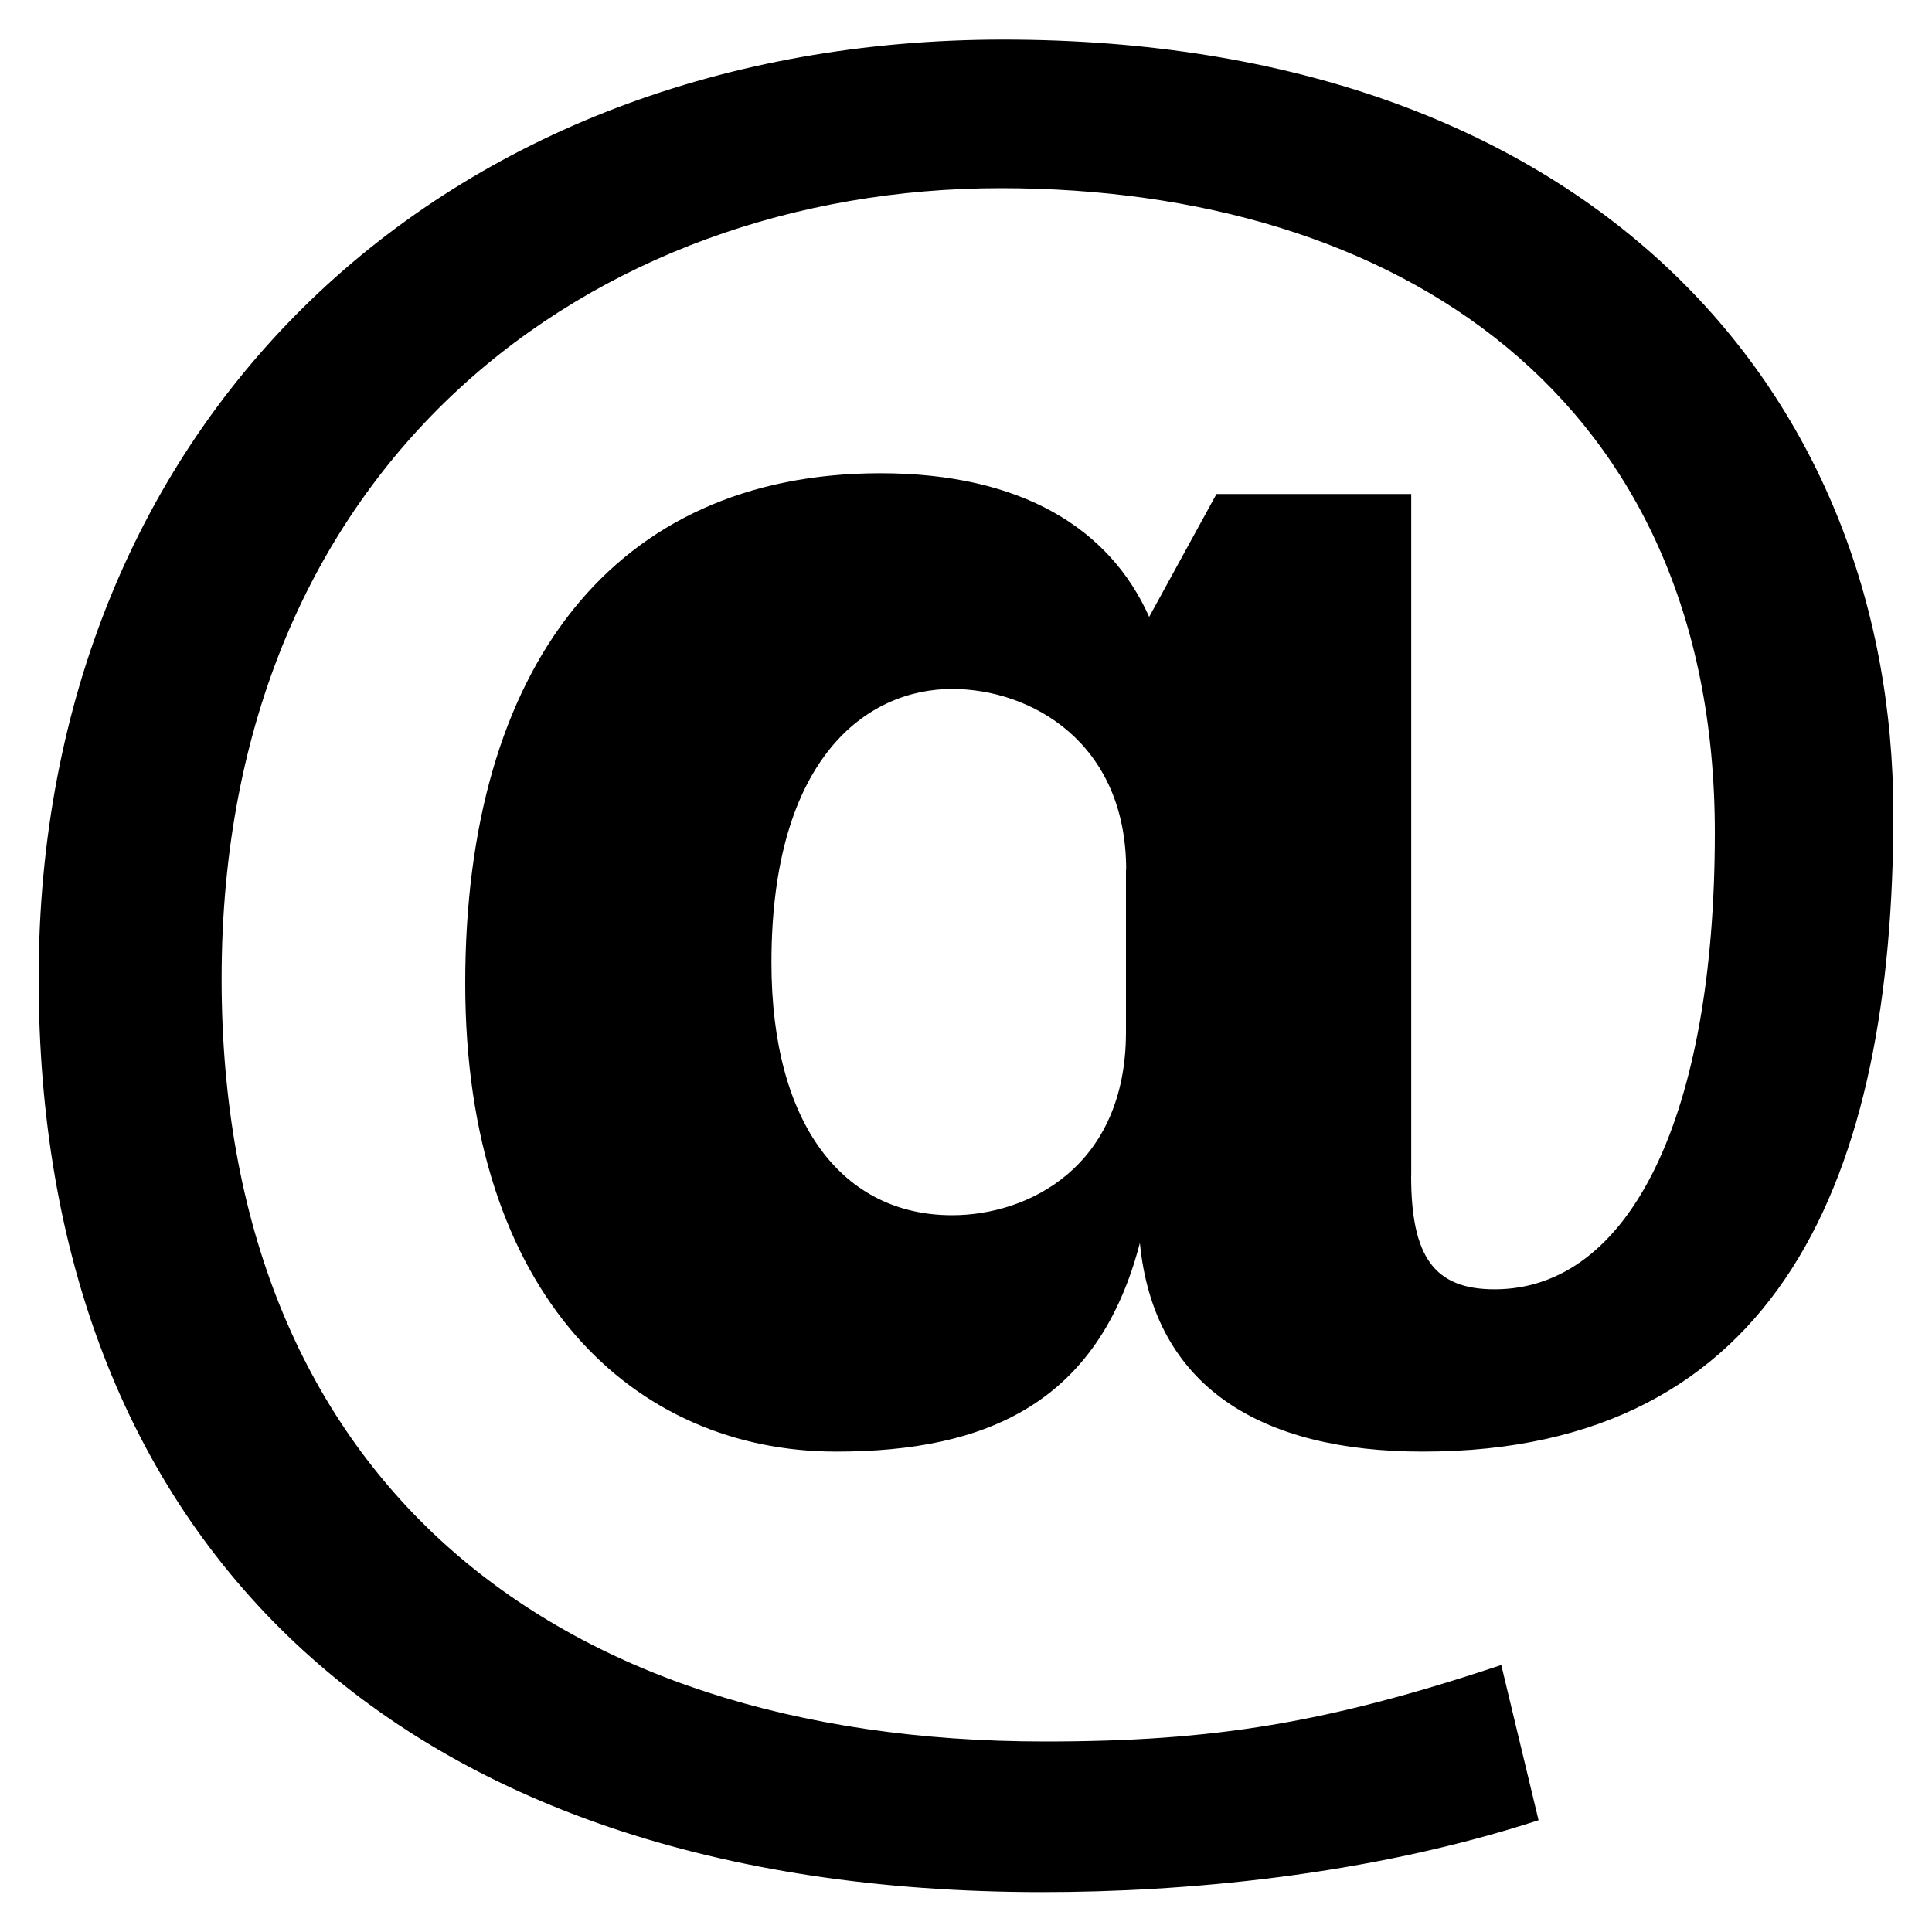
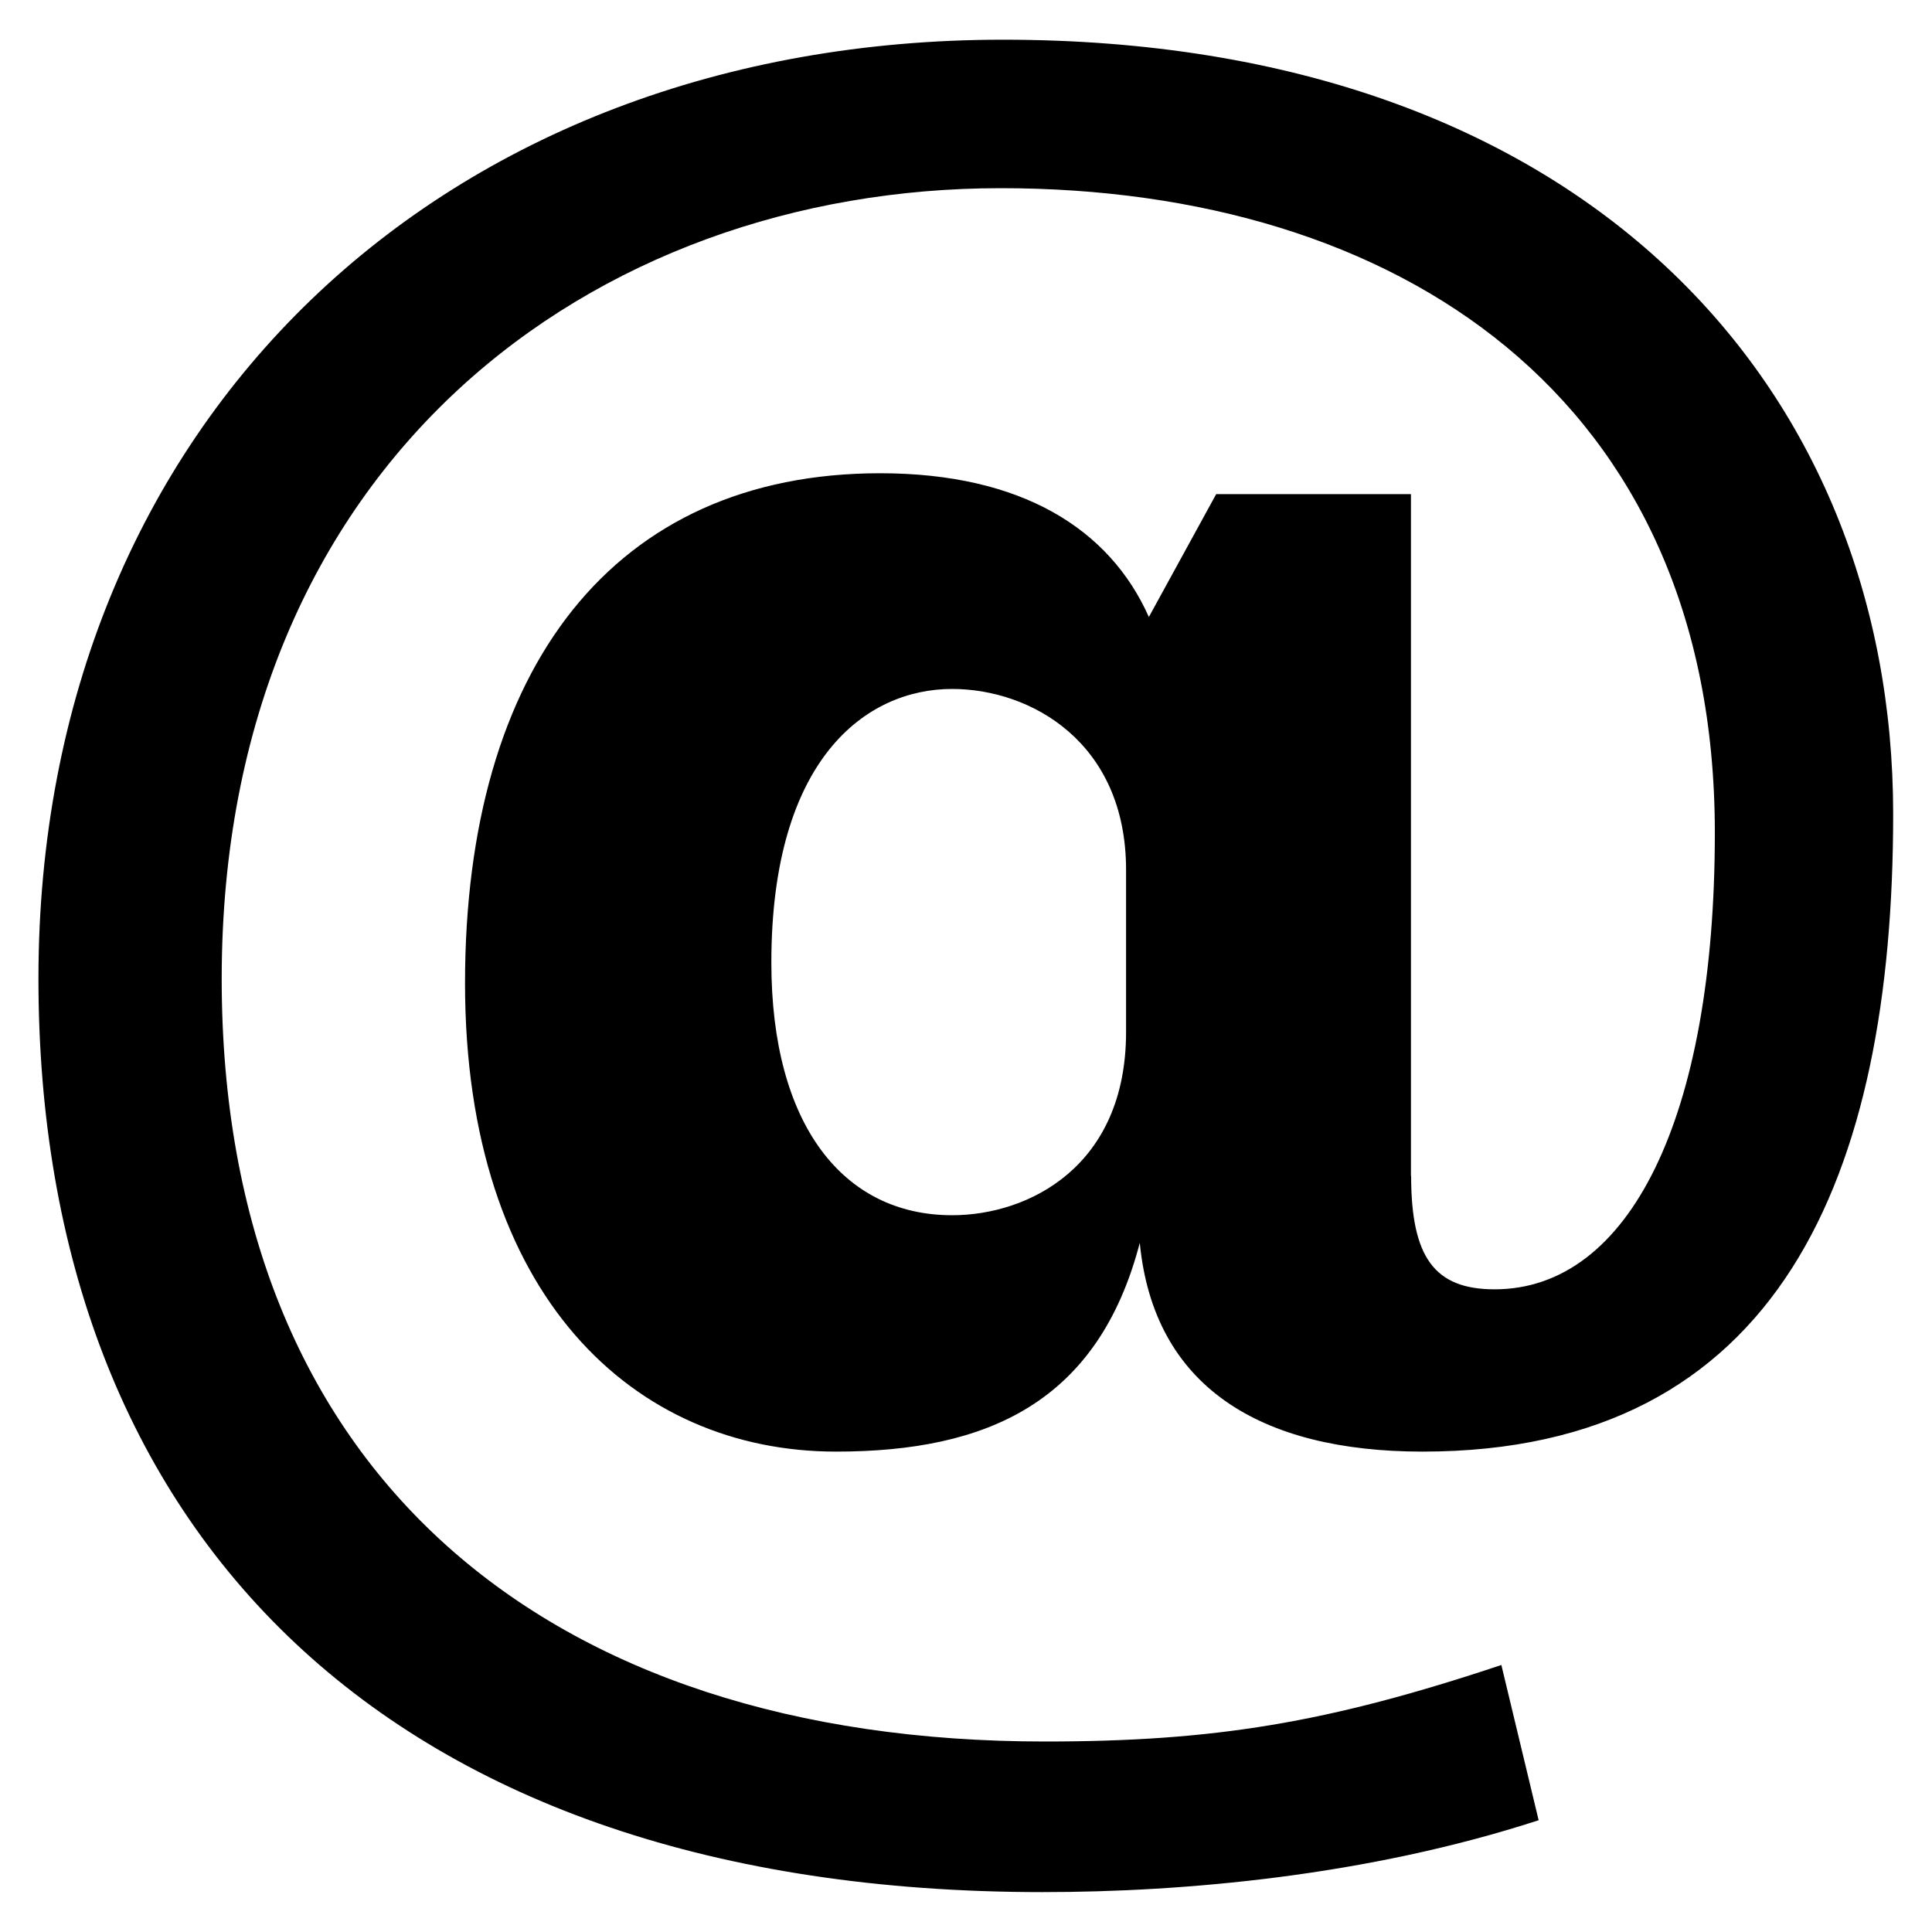
- <svg xmlns="http://www.w3.org/2000/svg" viewBox="0 0 20 20" enable-background="new 0 0 20 20">
-   <path d="M14.608 12.172c0 .84.24 1.175.864 1.175 1.393 0 2.28-1.775 2.28-4.727 0-4.512-3.288-6.672-7.393-6.672-4.224 0-8.065 2.832-8.065 8.184 0 5.112 3.36 7.896 8.52 7.896 1.752 0 2.928-.192 4.727-.792l.386 1.607c-1.776.577-3.674.744-5.137.744C4.024 19.587.4 15.867.4 10.13c0-5.783 4.2-9.72 9.985-9.72 6.024 0 9.215 3.6 9.215 8.017 0 3.744-1.175 6.6-4.87 6.6-1.682 0-2.785-.672-2.93-2.16-.43 1.655-1.583 2.16-3.144 2.16-2.088 0-3.84-1.61-3.84-4.848 0-3.265 1.537-5.28 4.297-5.28 1.465 0 2.377.575 2.783 1.487l.697-1.272h2.016v7.057h.002zm-2.95-3.168c0-1.32-.986-1.872-1.802-1.872-.888 0-1.87.72-1.87 2.832 0 1.68.743 2.616 1.87 2.616.792 0 1.8-.504 1.8-1.896v-1.68z" />
+ <svg xmlns="http://www.w3.org/2000/svg" viewBox="0 0 20 20">
+   <path d="M14.608 12.172c0 .84.239 1.175.864 1.175 1.393 0 2.28-1.775 2.28-4.727 0-4.512-3.288-6.672-7.393-6.672-4.223 0-8.064 2.832-8.064 8.184 0 5.112 3.36 7.896 8.52 7.896 1.752 0 2.928-.192 4.727-.792l.386 1.607c-1.776.577-3.674.744-5.137.744-6.768 0-10.393-3.72-10.393-9.456 0-5.784 4.201-9.72 9.985-9.72 6.024 0 9.215 3.6 9.215 8.016 0 3.744-1.175 6.6-4.871 6.6-1.681 0-2.784-.672-2.928-2.161-.432 1.656-1.584 2.161-3.145 2.161-2.088 0-3.84-1.609-3.84-4.848 0-3.264 1.537-5.28 4.297-5.28 1.464 0 2.376.576 2.782 1.488l.697-1.272h2.016v7.057h.002zm-2.951-3.168c0-1.319-.985-1.872-1.801-1.872-.888 0-1.871.719-1.871 2.832 0 1.68.744 2.616 1.871 2.616.792 0 1.801-.504 1.801-1.896v-1.68z" />
</svg>
